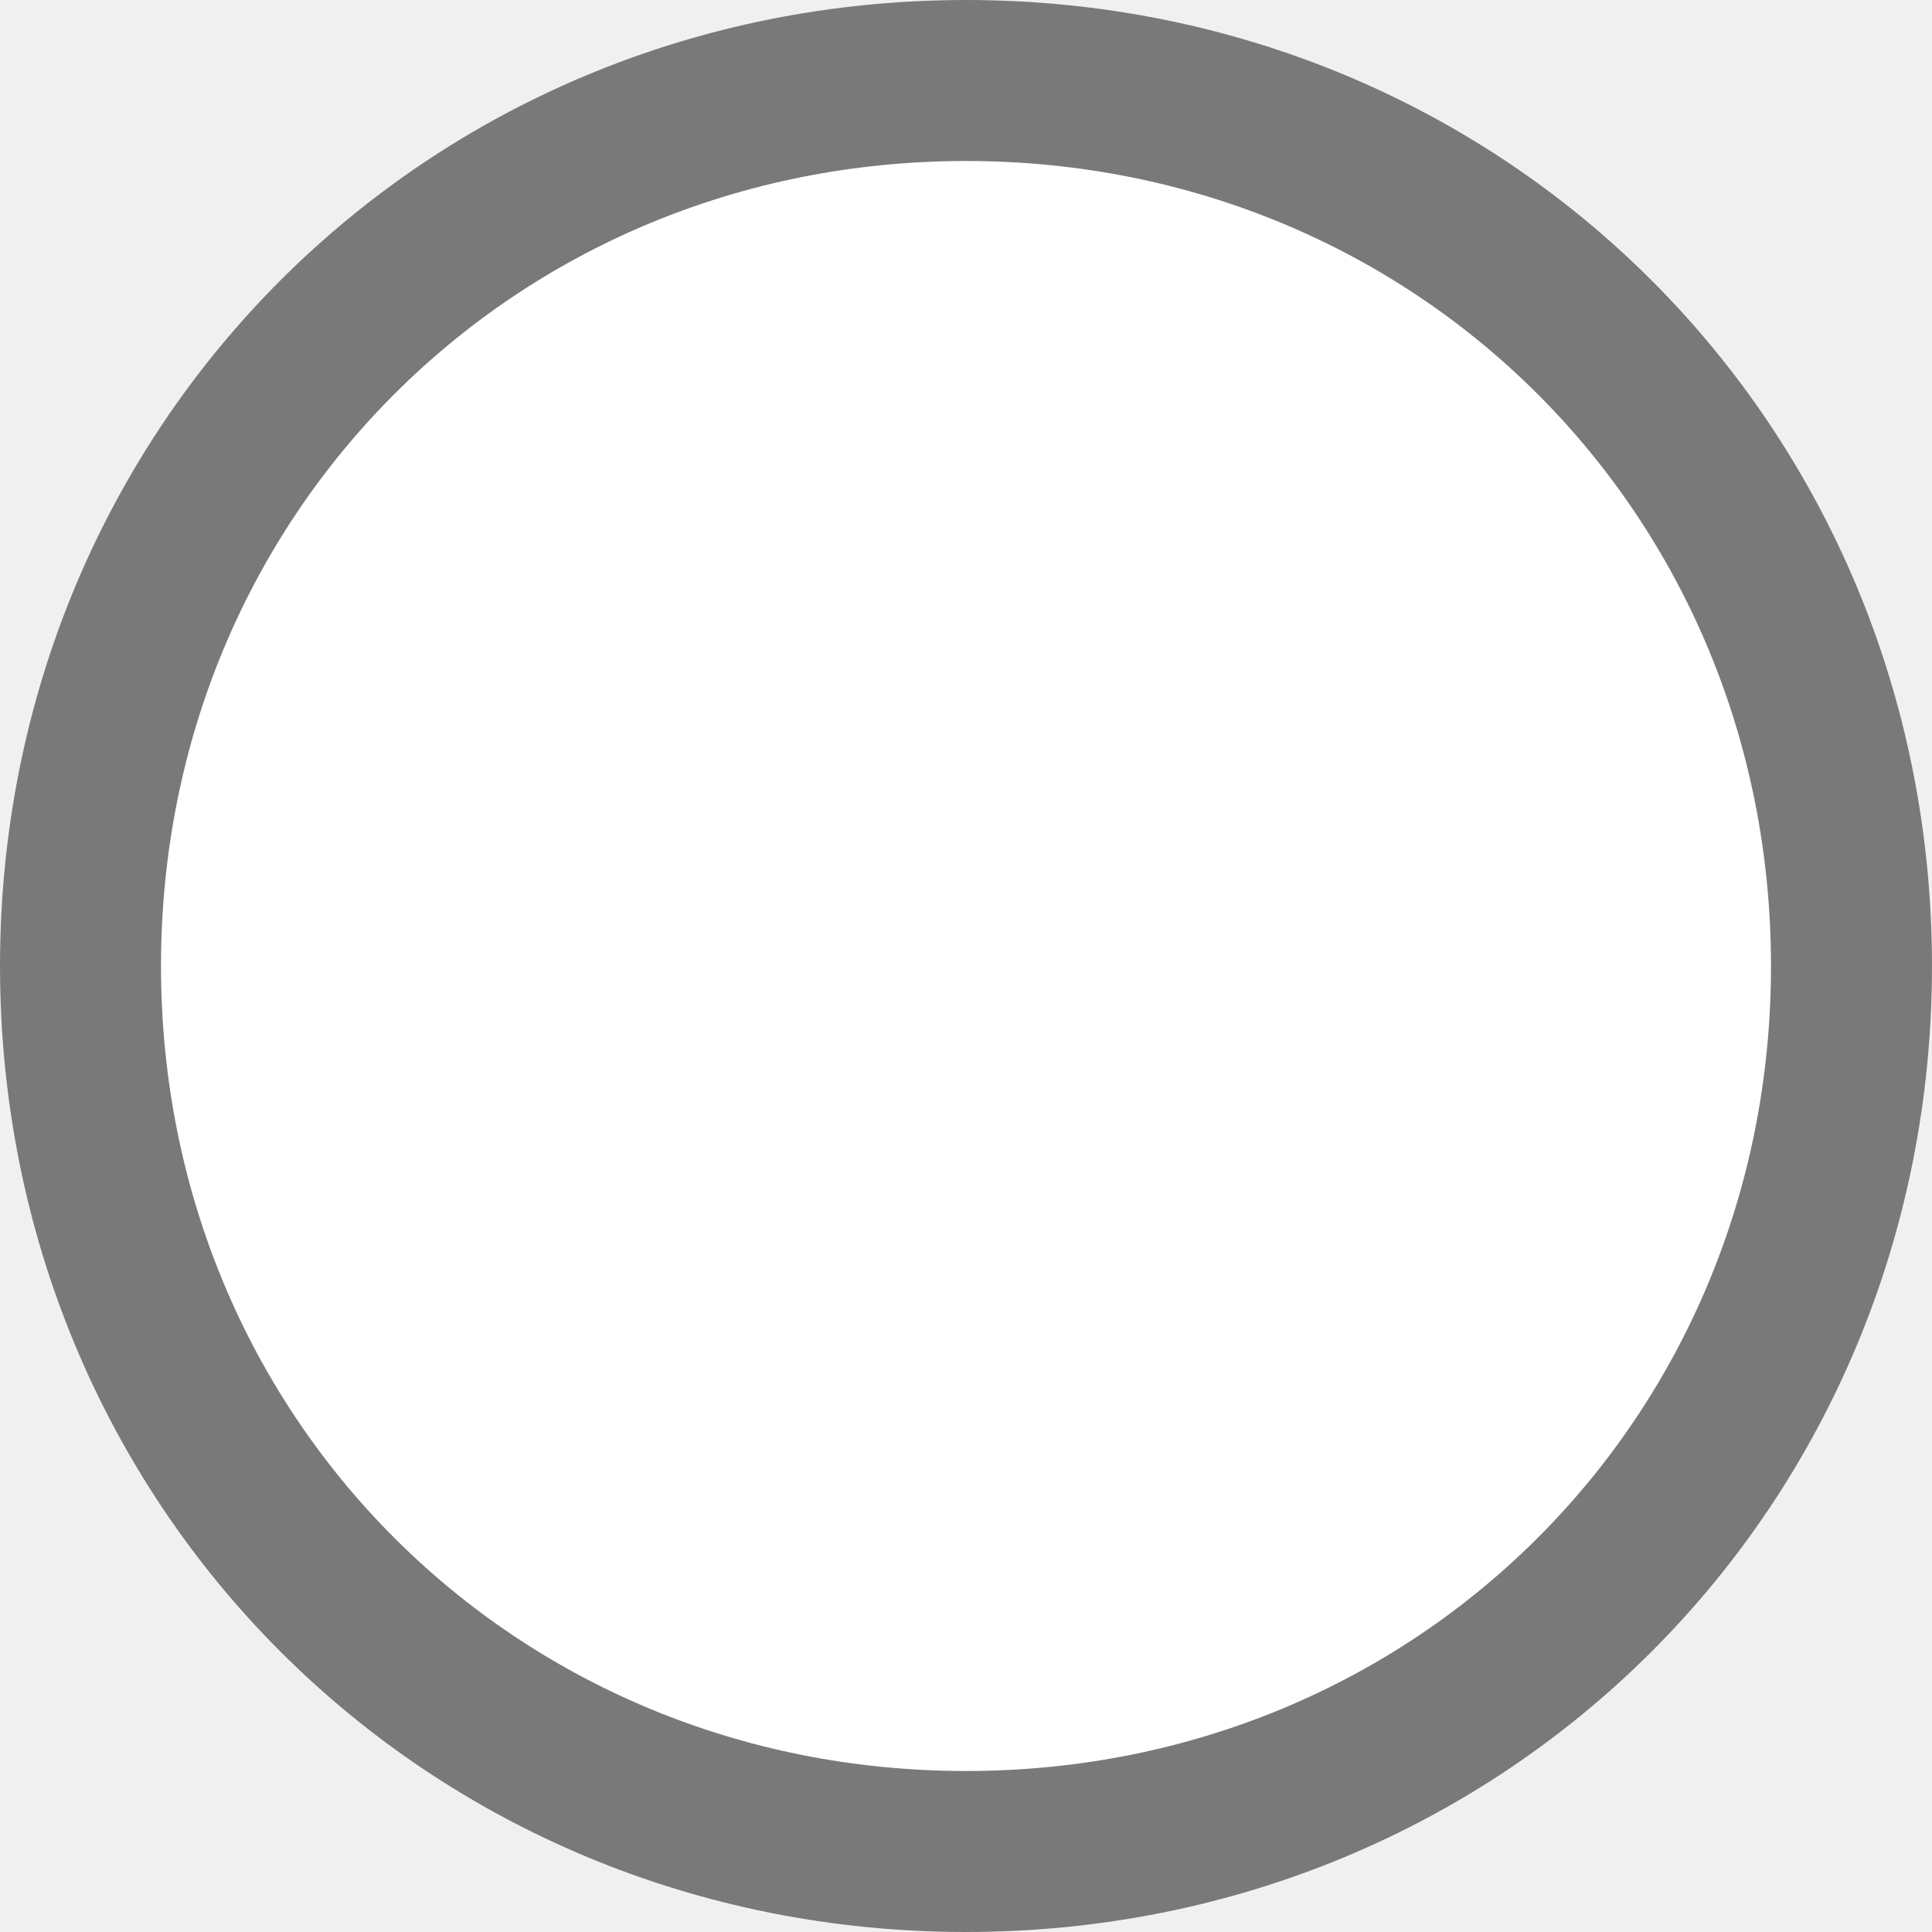
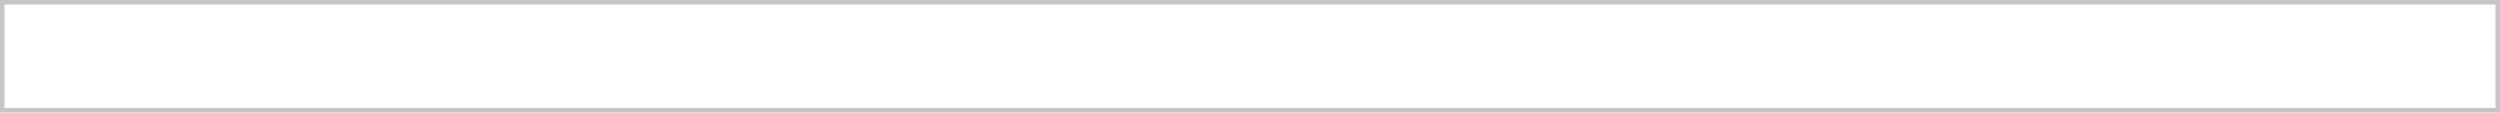
- <svg xmlns="http://www.w3.org/2000/svg" version="1.1" width="12px" height="12px" viewBox="312 1299.5  12 12">
-   <path d="M 318 1299.5  C 321.36 1299.5  324 1302.14  324 1305.5  C 324 1308.86  321.36 1311.5  318 1311.5  C 314.64 1311.5  312 1308.86  312 1305.5  C 312 1302.14  314.64 1299.5  318 1299.5  Z " fill-rule="nonzero" fill="#ffffff" stroke="none" />
-   <path d="M 318 1300  C 321.08 1300  323.5 1302.42  323.5 1305.5  C 323.5 1308.58  321.08 1311  318 1311  C 314.92 1311  312.5 1308.58  312.5 1305.5  C 312.5 1302.42  314.92 1300  318 1300  Z " stroke-width="1" stroke="#797979" fill="none" />
+ <svg xmlns="http://www.w3.org/2000/svg" version="1.1" width="556px" height="25px" viewBox="229 326  556 25">
+   <path d="M 230 327  L 784 327  L 784 350  L 230 350  L 230 327  Z " fill-rule="nonzero" fill="#ffffff" stroke="none" />
+   <path d="M 229.5 326.5  L 784.5 326.5  L 784.5 350.5  L 229.5 350.5  L 229.5 326.5  Z " stroke-width="1" stroke="#aaaaaa" fill="none" stroke-opacity="0.604" />
</svg>
